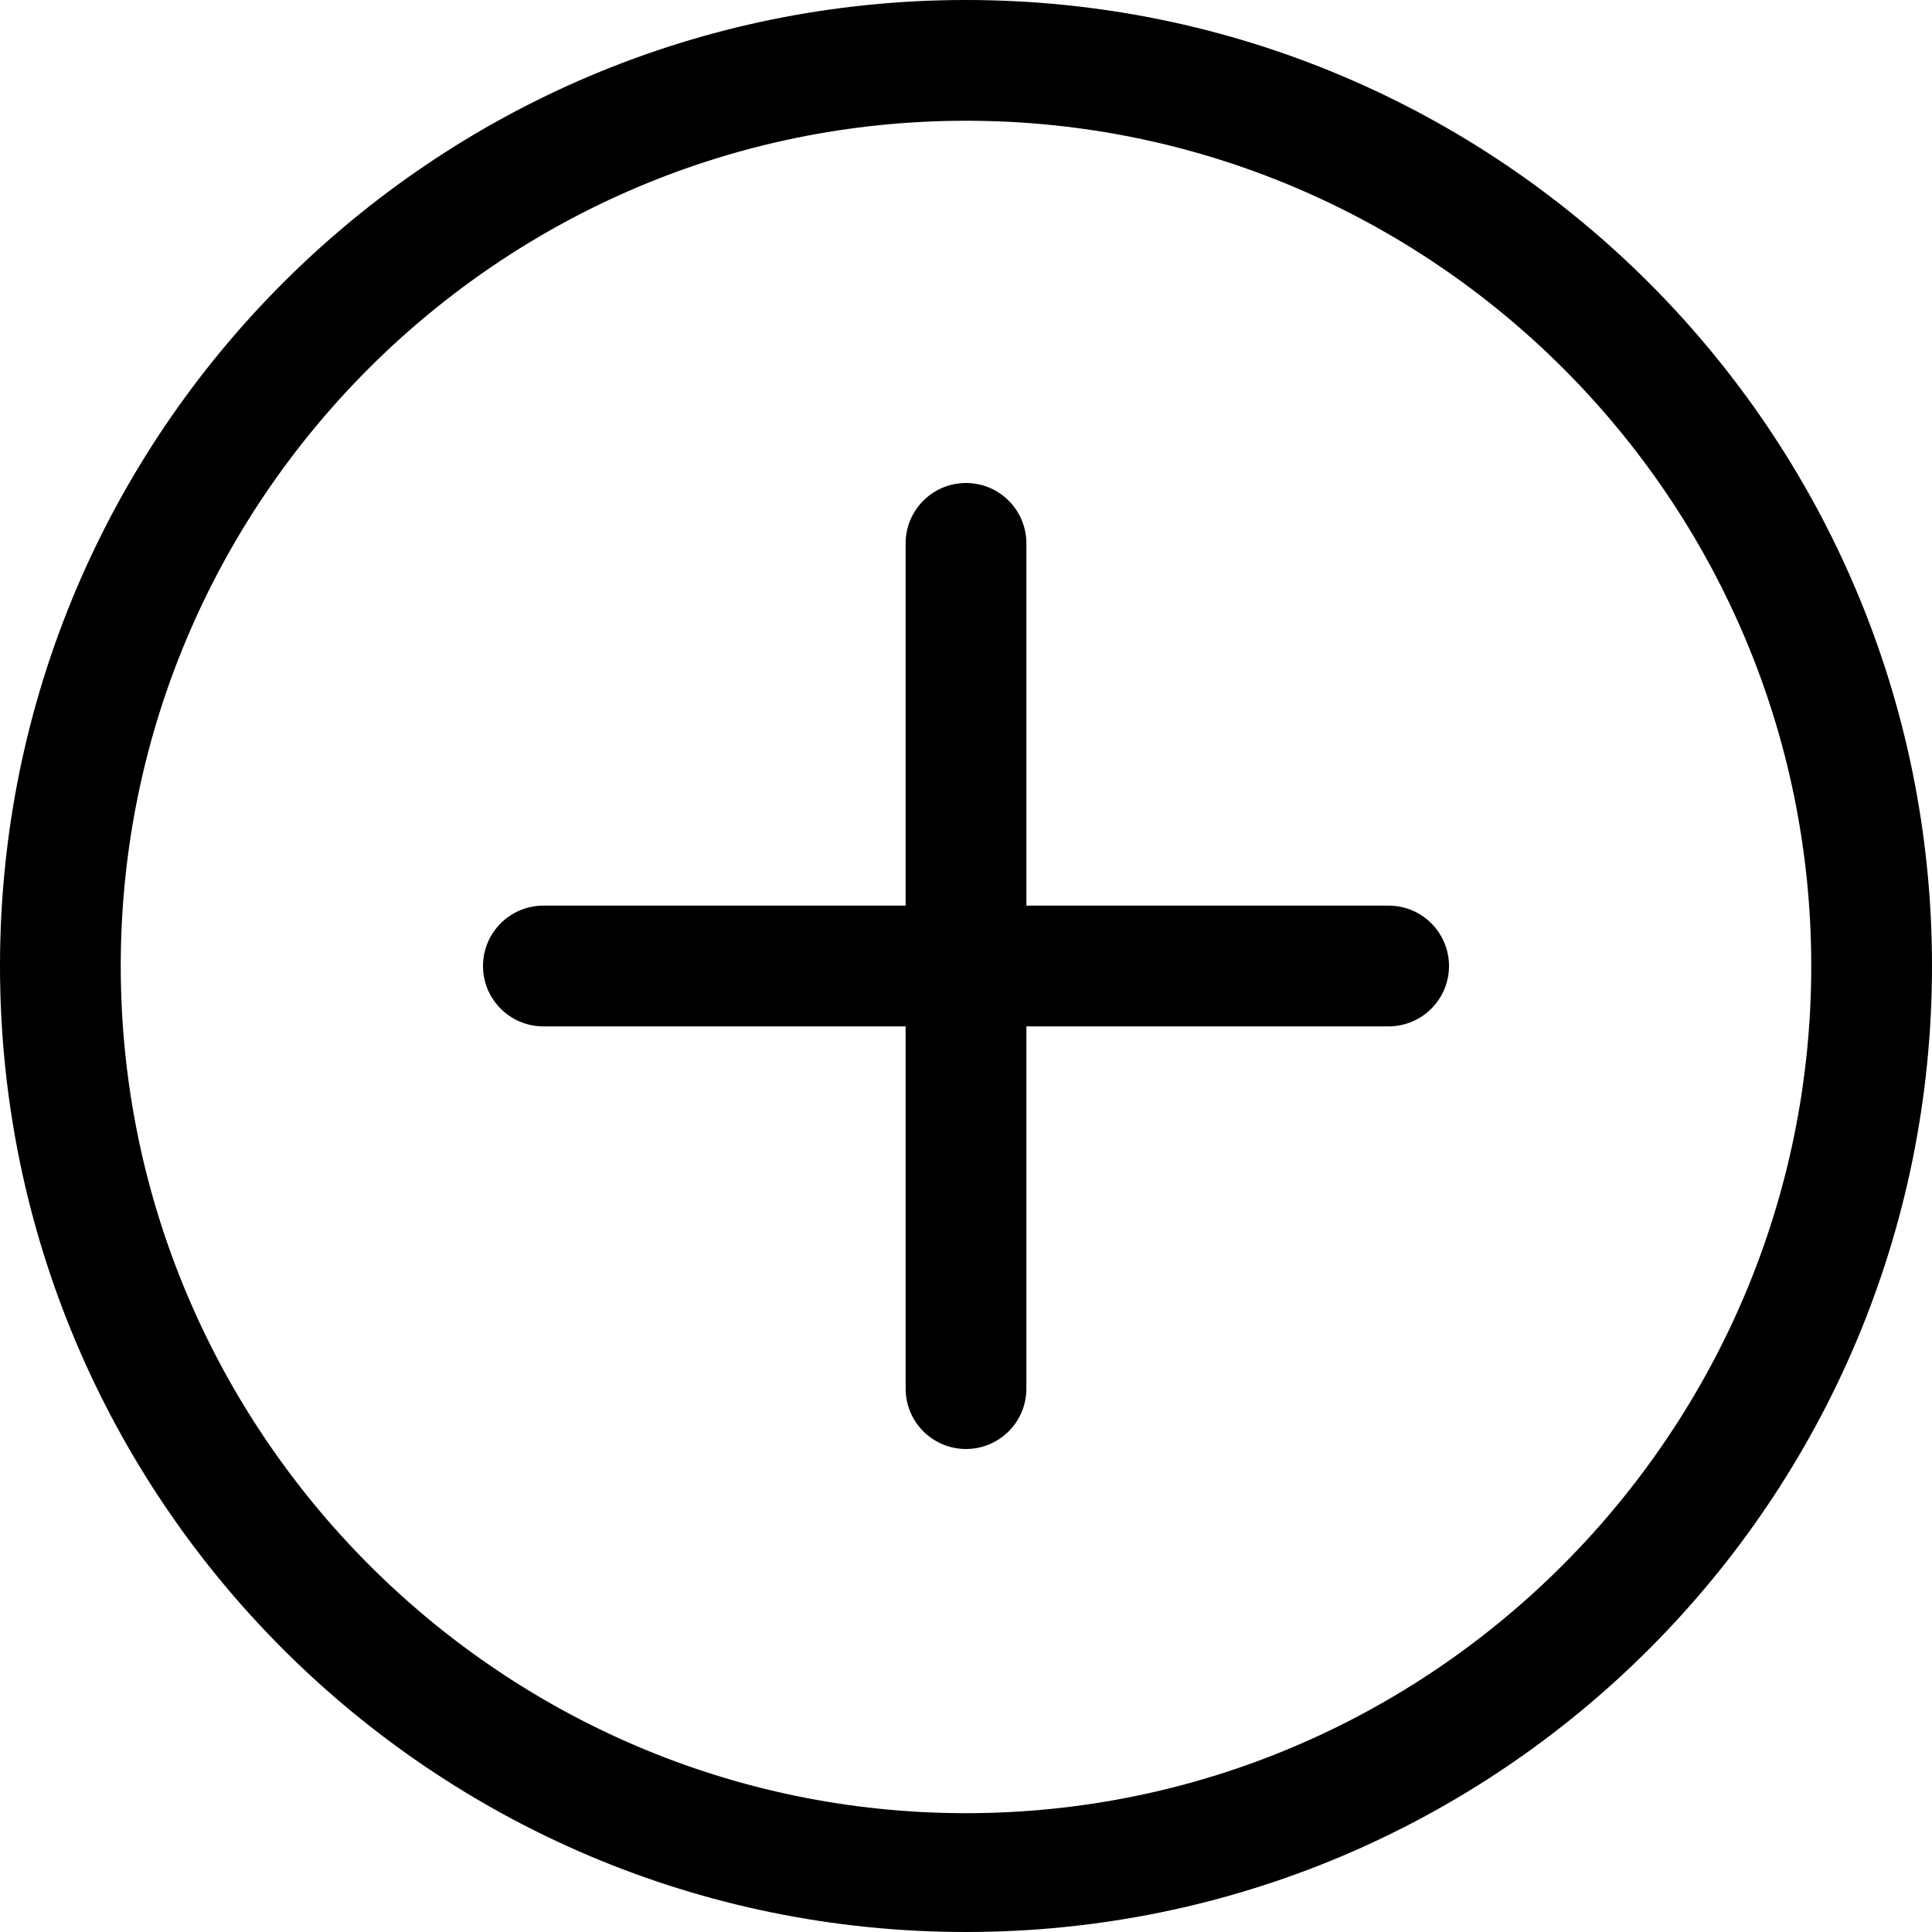
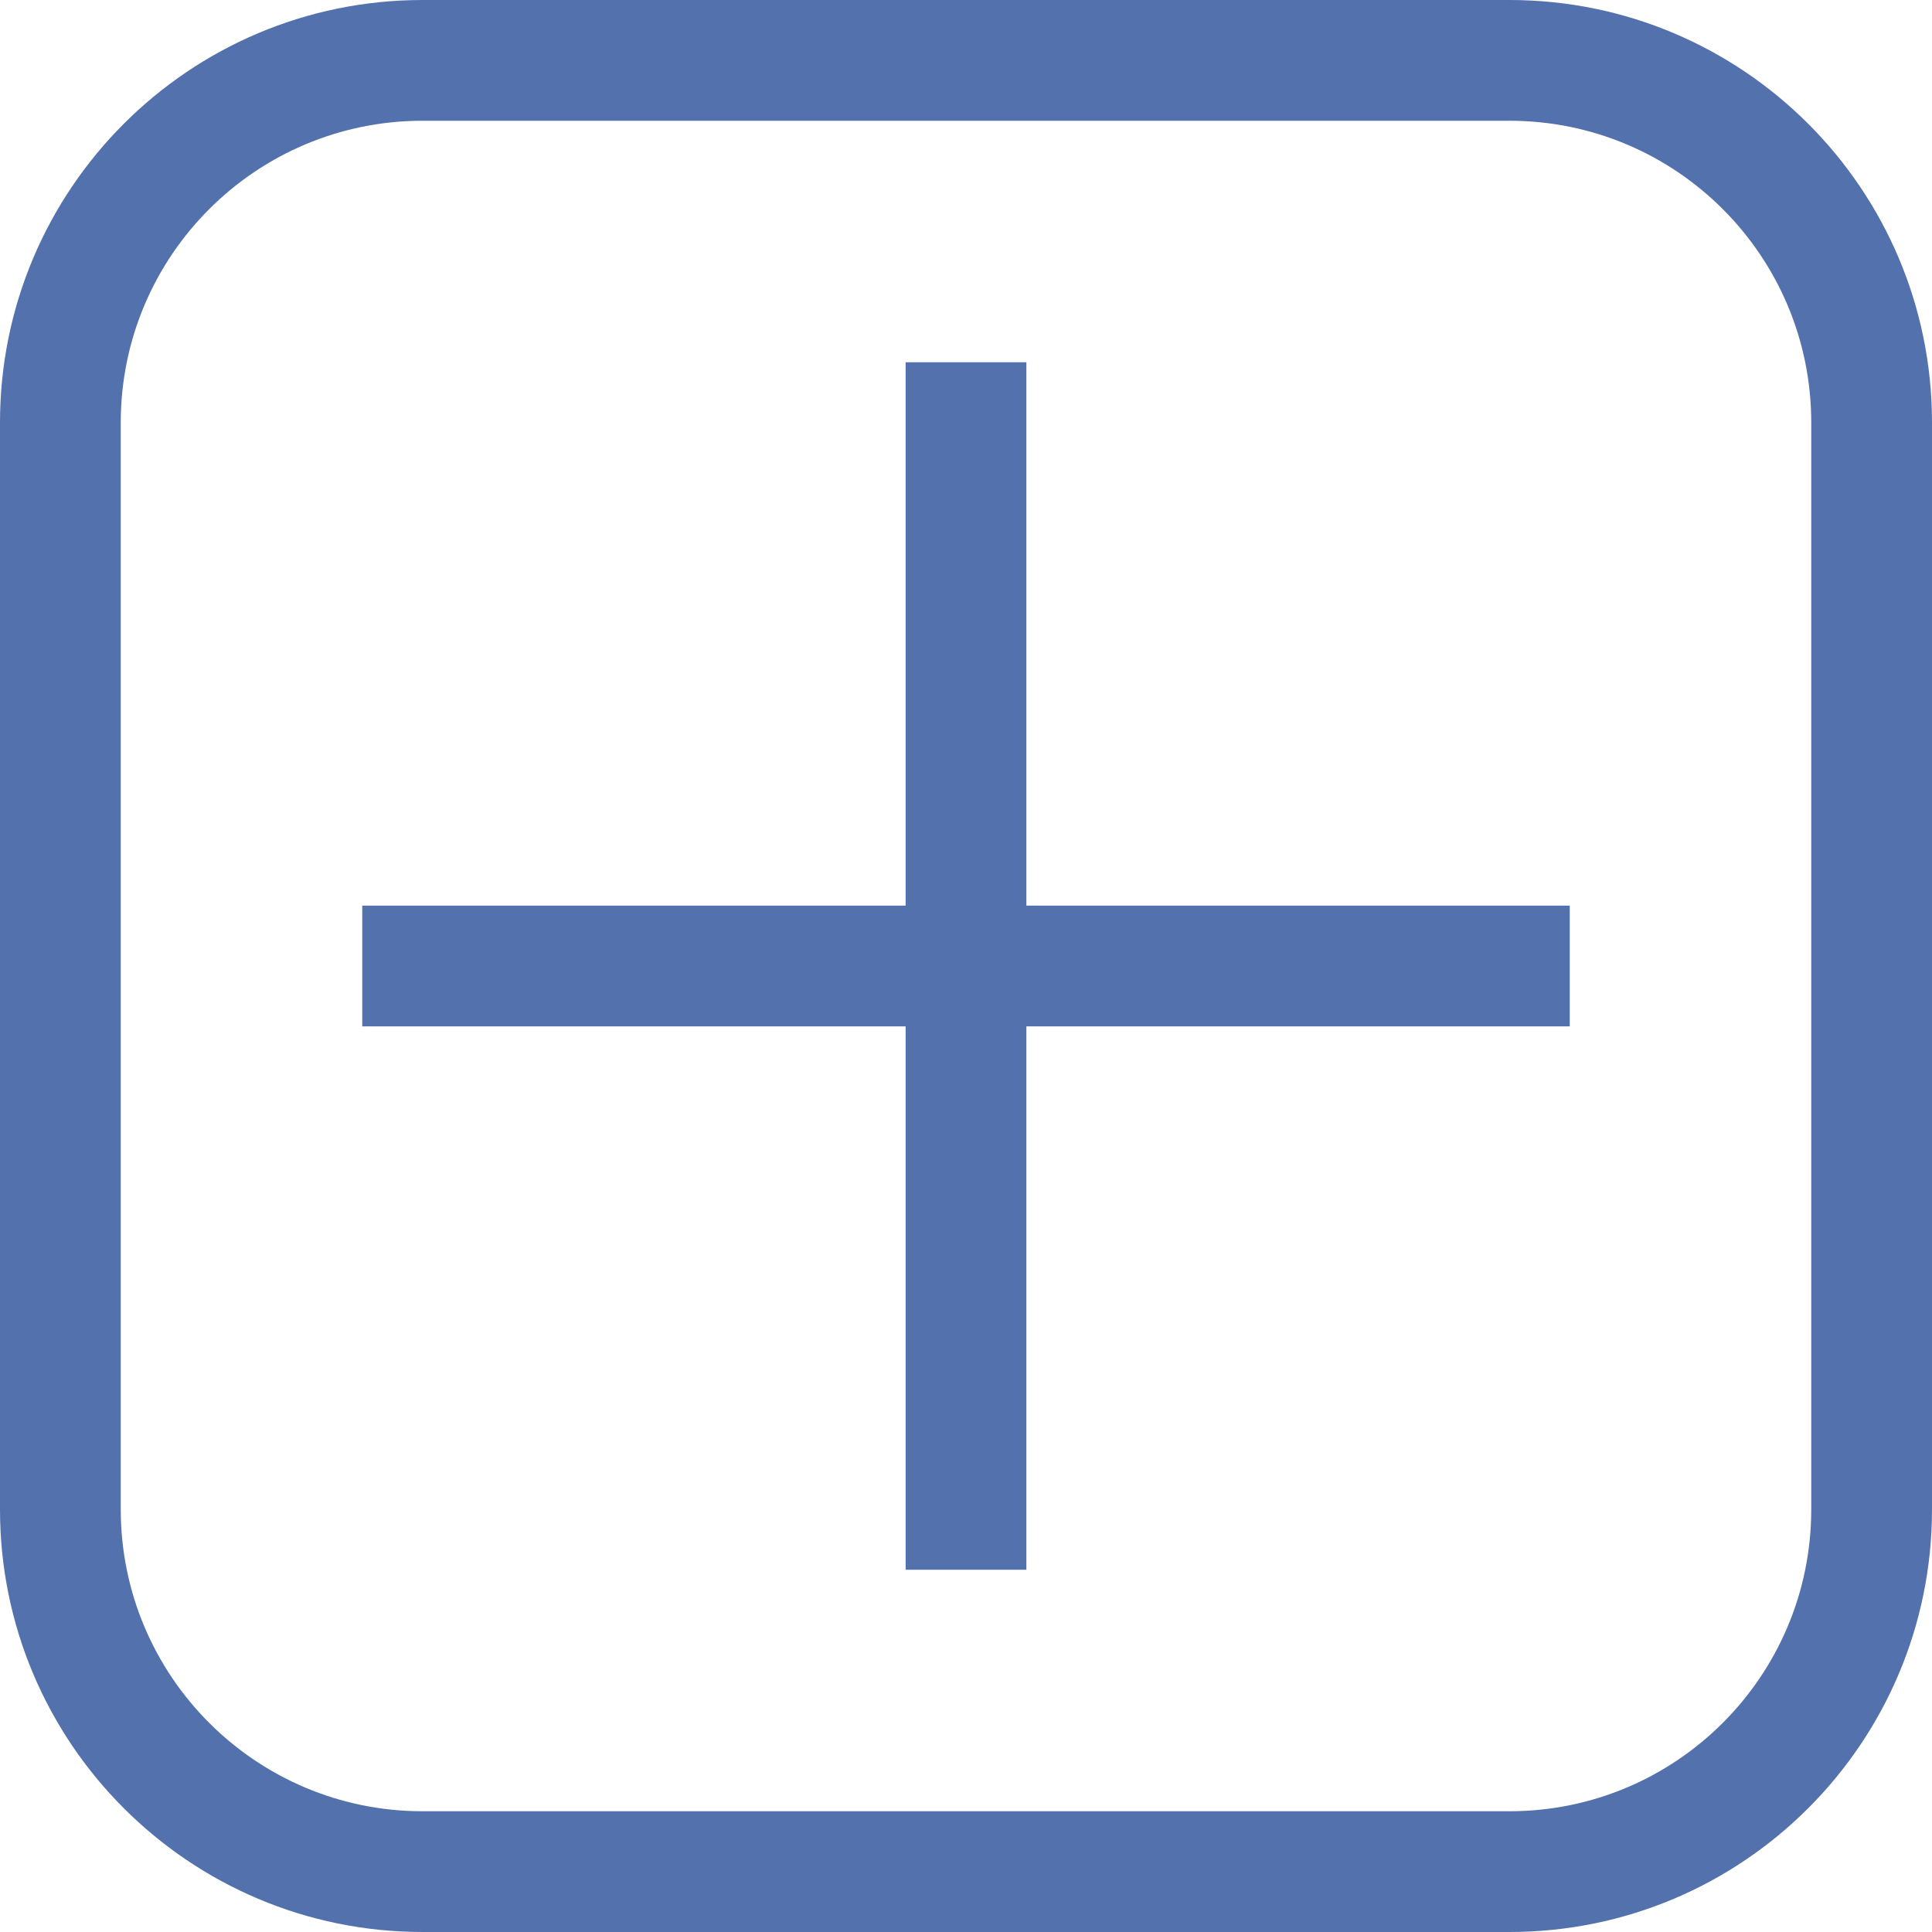
- <svg xmlns="http://www.w3.org/2000/svg" fill="#000000" width="800px" height="800px" viewBox="0 0 32 32" version="1.1">
-   <path d="M16 0c-8.836 0-16 7.163-16 16s7.163 16 16 16c8.837 0 16-7.163 16-16s-7.163-16-16-16zM16 30.032c-7.72 0-14-6.312-14-14.032s6.28-14 14-14 14 6.28 14 14-6.28 14.032-14 14.032zM23 15h-6v-6c0-0.552-0.448-1-1-1s-1 0.448-1 1v6h-6c-0.552 0-1 0.448-1 1s0.448 1 1 1h6v6c0 0.552 0.448 1 1 1s1-0.448 1-1v-6h6c0.552 0 1-0.448 1-1s-0.448-1-1-1z" />
+ <svg xmlns="http://www.w3.org/2000/svg" version="1.1" id="Capa_1" x="0px" y="0px" viewBox="0 0 512 512" style="enable-background:new 0 0 512 512;" xml:space="preserve">
+   <g>
+     <g>
+       <g>
+         <path d="M400,0H112C50.144,0,0,50.144,0,112v288c0,61.856,50.144,112,112,112h288c61.856,0,112-50.144,112-112V112 C512,50.144,461.856,0,400,0z M480,400c0,44.183-35.817,80-80,80H112c-44.183,0-80-35.817-80-80V112c0-44.183,35.817-80,80-80 h288c44.183,0,80,35.817,80,80V400z" fill="#000000" style="fill: rgb(83, 113, 173);" />
+         <polygon points="272,96 240,96 240,240 96,240 96,272 240,272 240,416 272,416 272,272 416,272 416,240 272,240 " fill="#000000" style="fill: rgb(83, 113, 173);" />
+       </g>
+     </g>
+   </g>
</svg>
